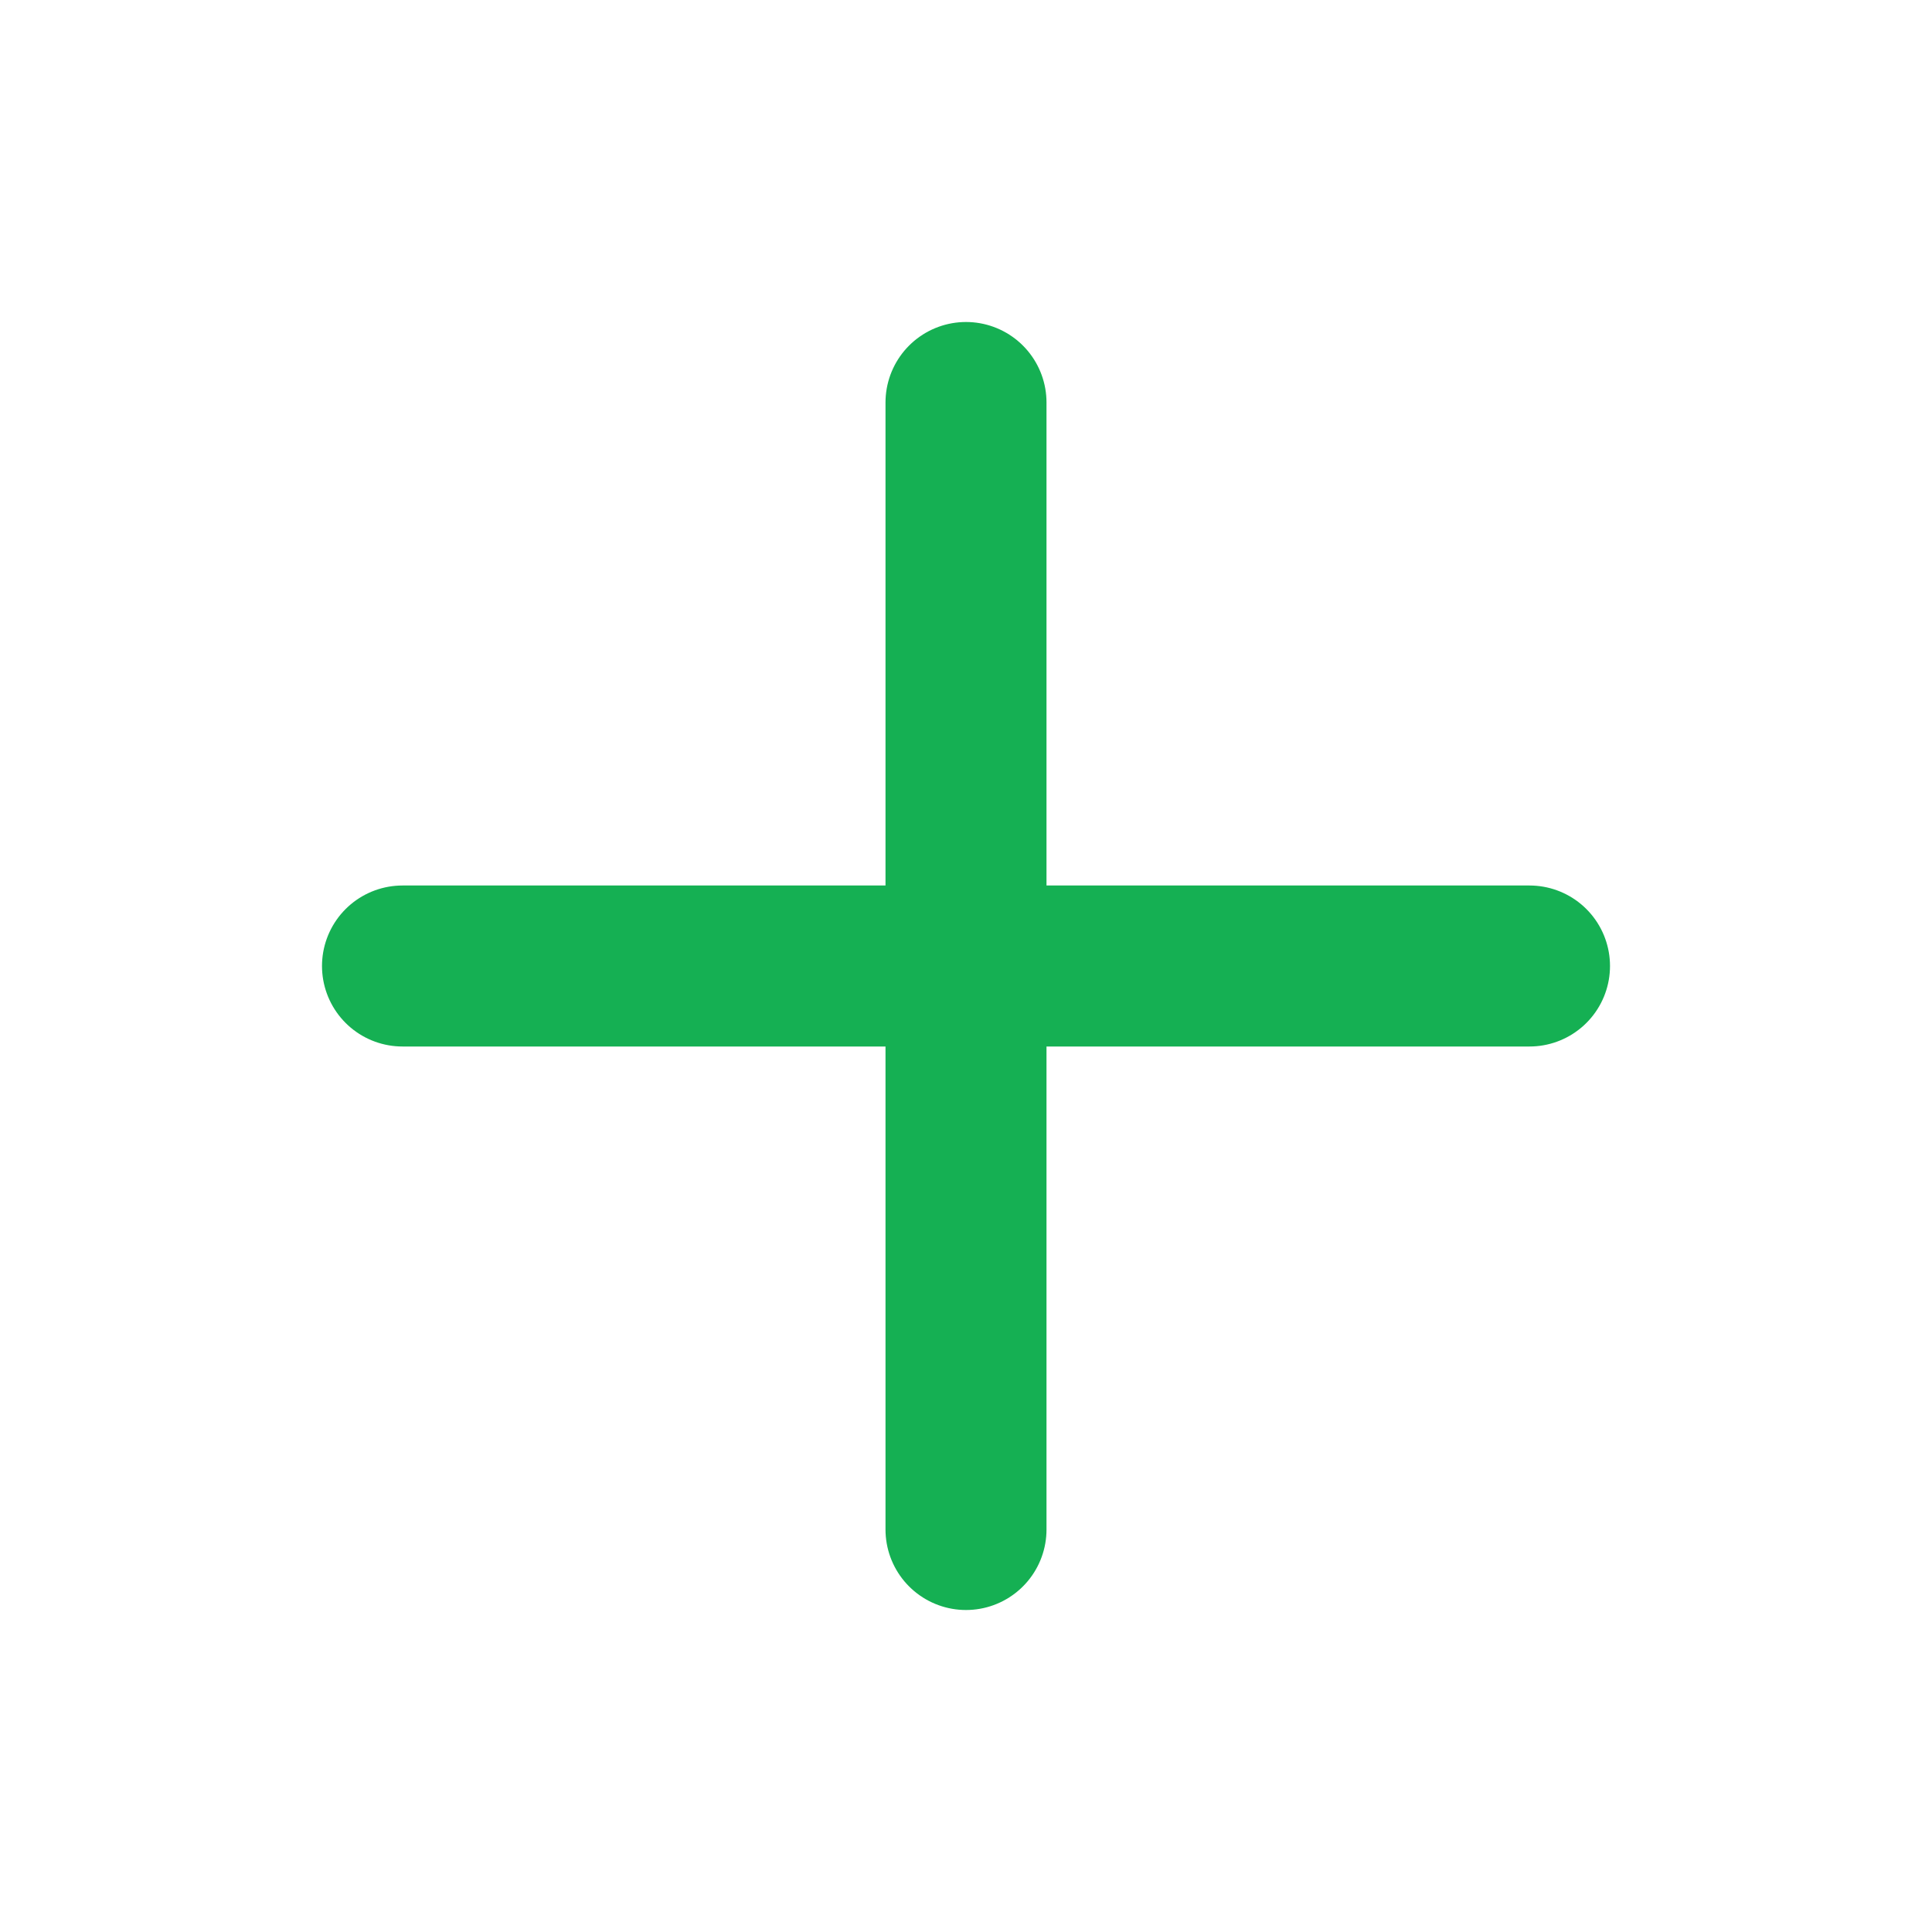
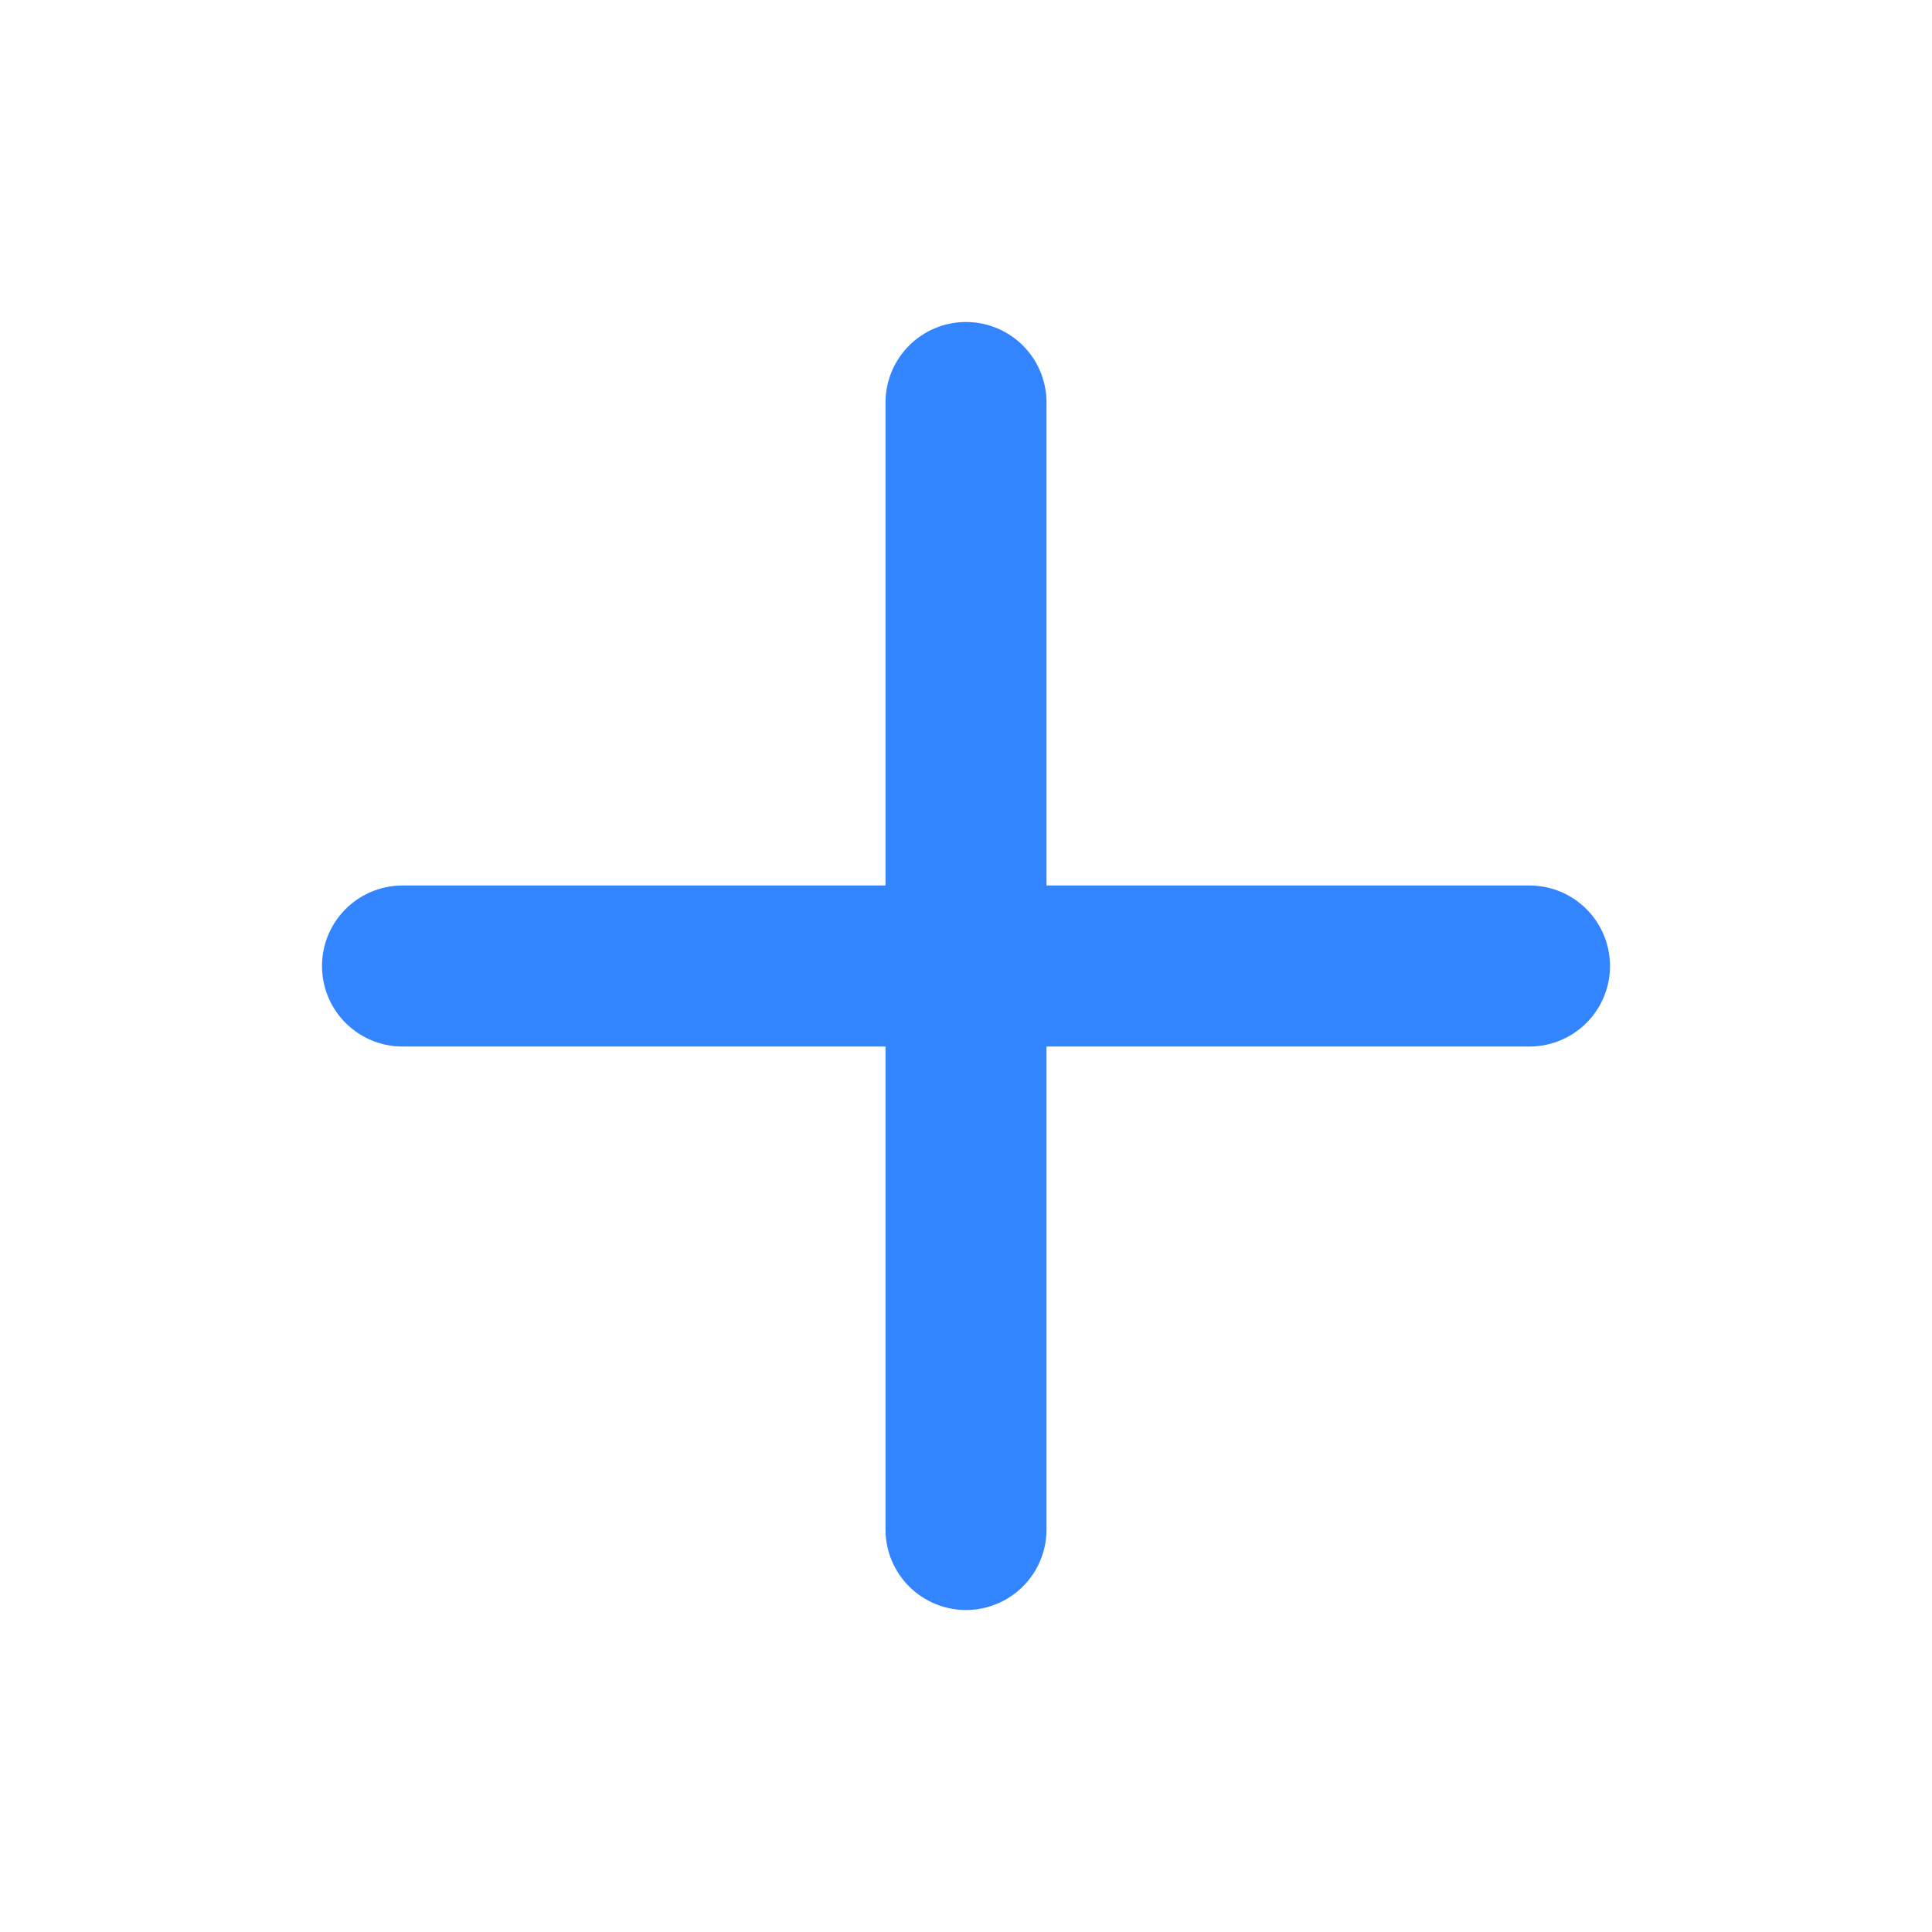
- <svg xmlns="http://www.w3.org/2000/svg" width="24" height="24" viewBox="0 0 24 24" fill="none" stroke="#15B053" stroke-width="2" stroke-linecap="round" stroke-linejoin="round" class="feather feather-plus">
+ <svg xmlns="http://www.w3.org/2000/svg" width="24" height="24" viewBox="0 0 24 24" fill="none" stroke="#3284FF" stroke-width="2" stroke-linecap="round" stroke-linejoin="round" class="feather feather-plus">
  <line x1="12" y1="5" x2="12" y2="19" />
  <line x1="5" y1="12" x2="19" y2="12" />
</svg>
